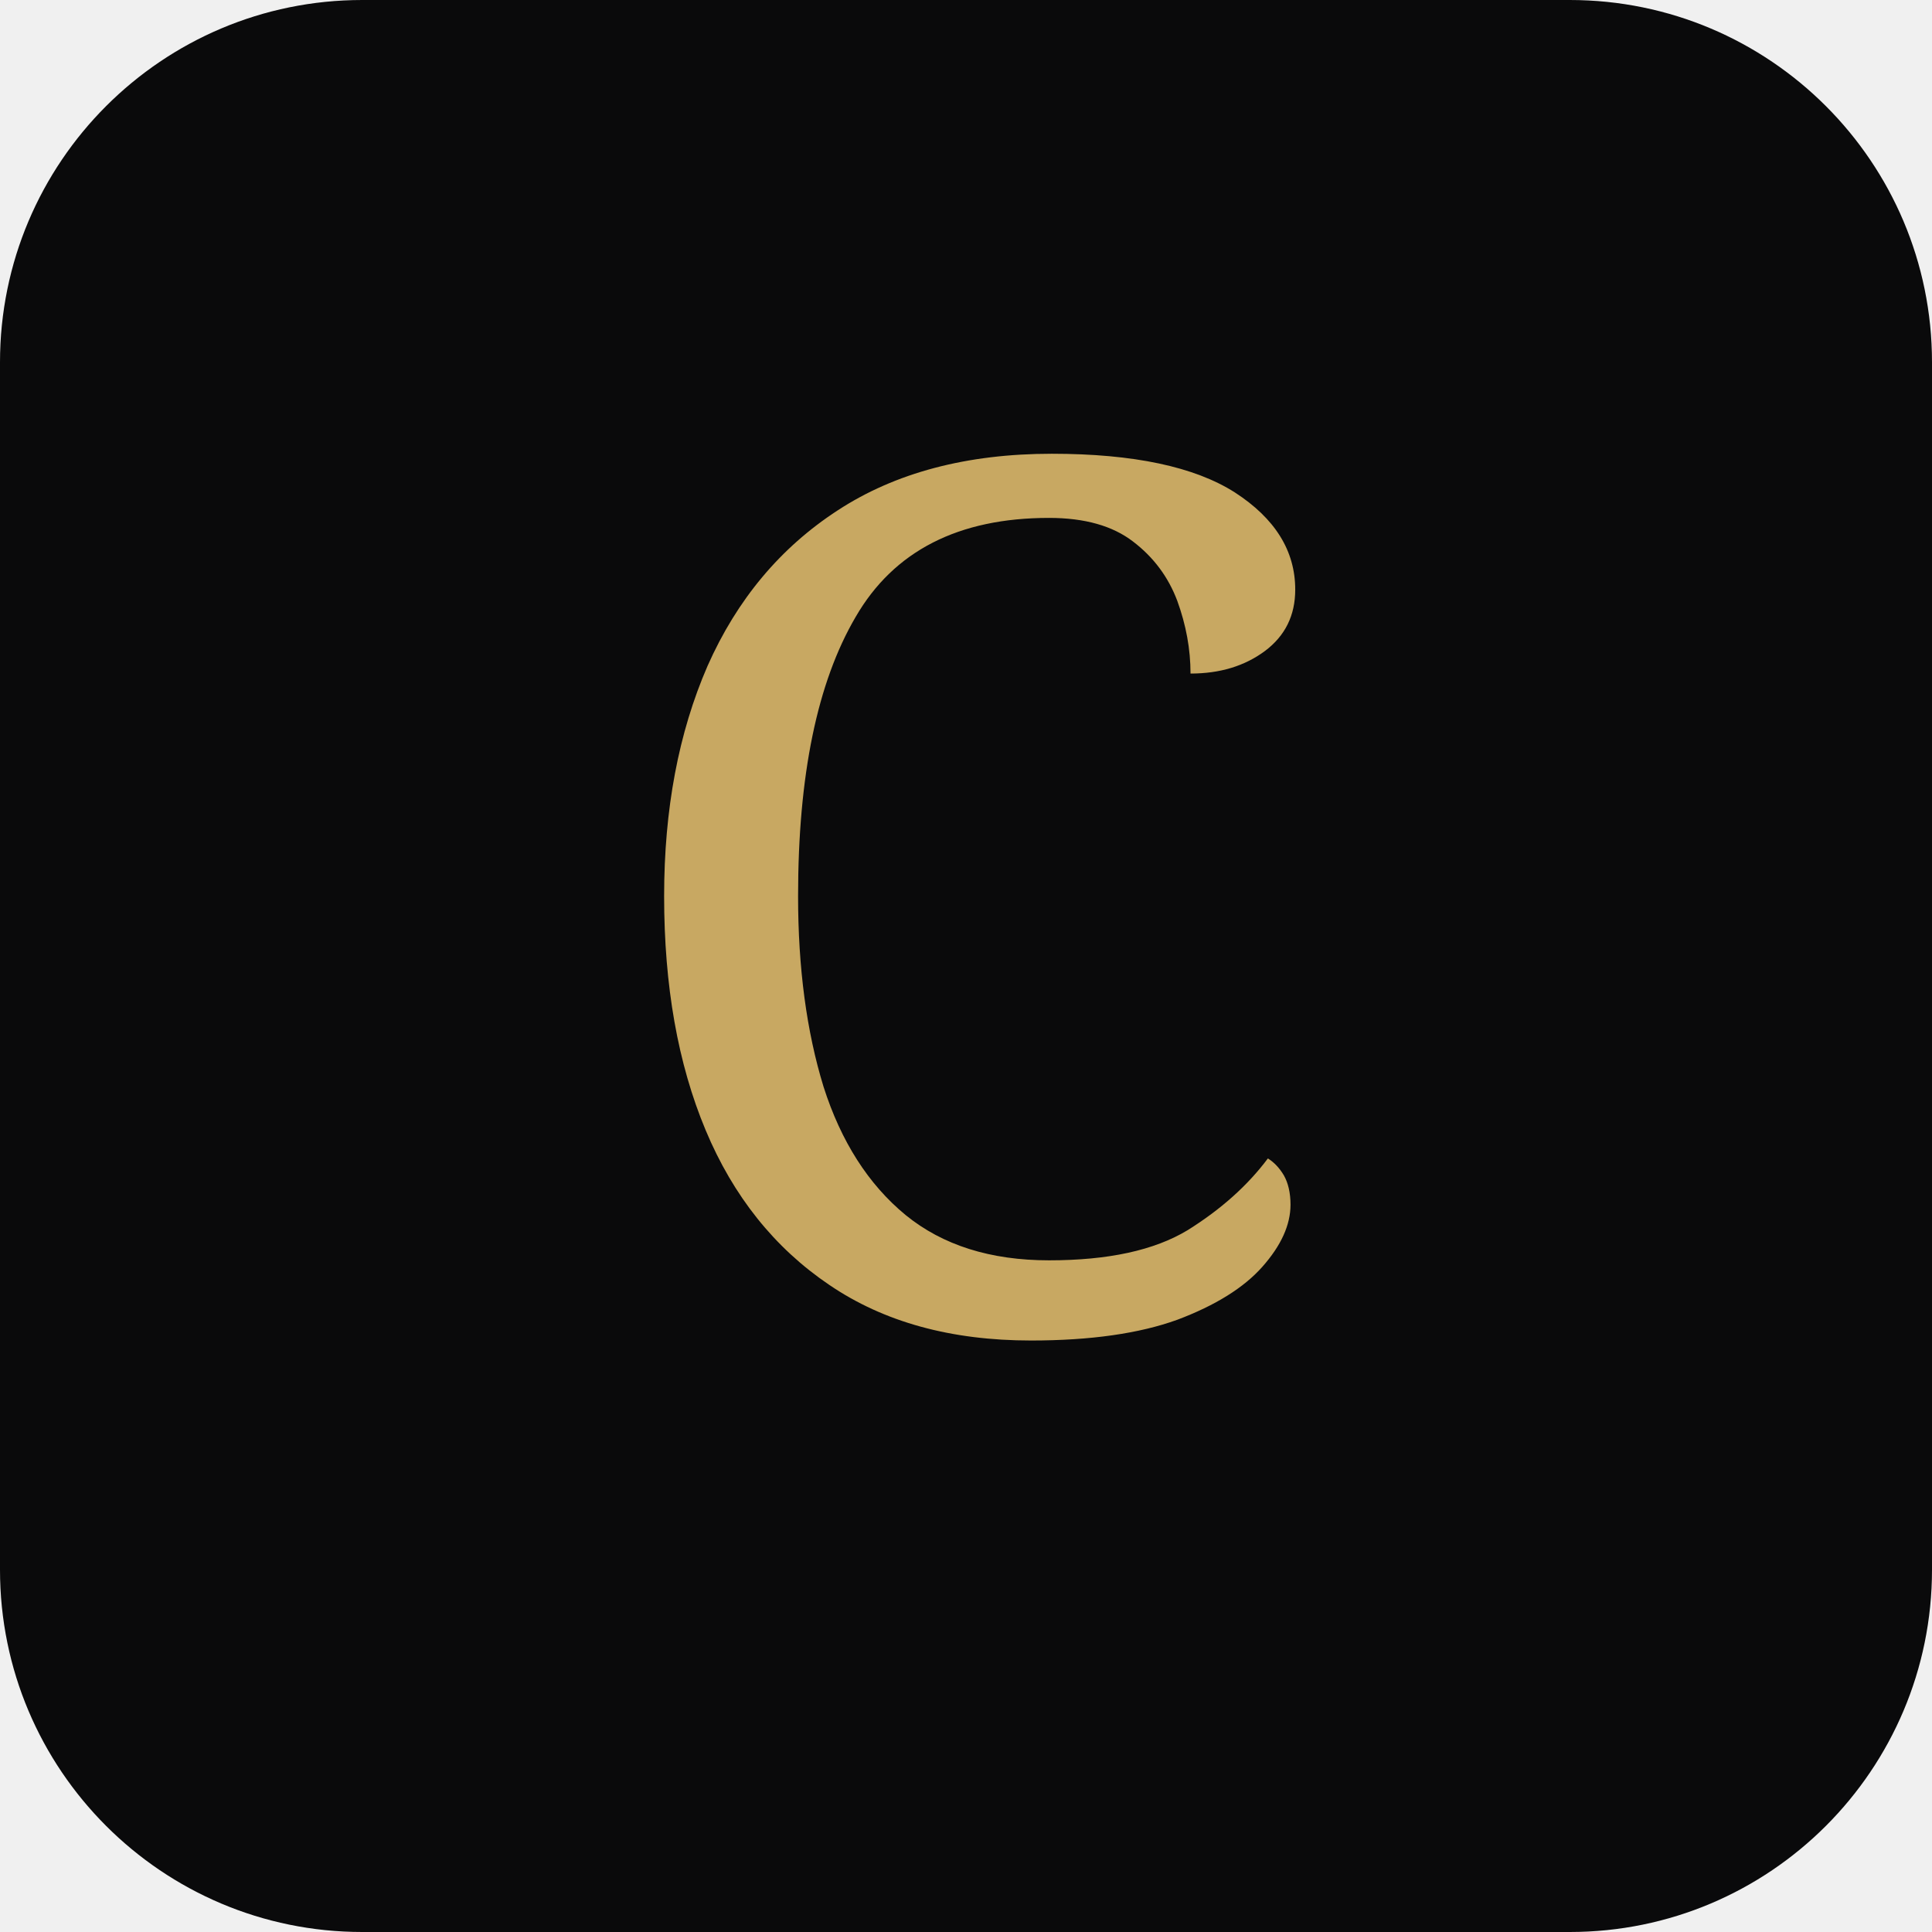
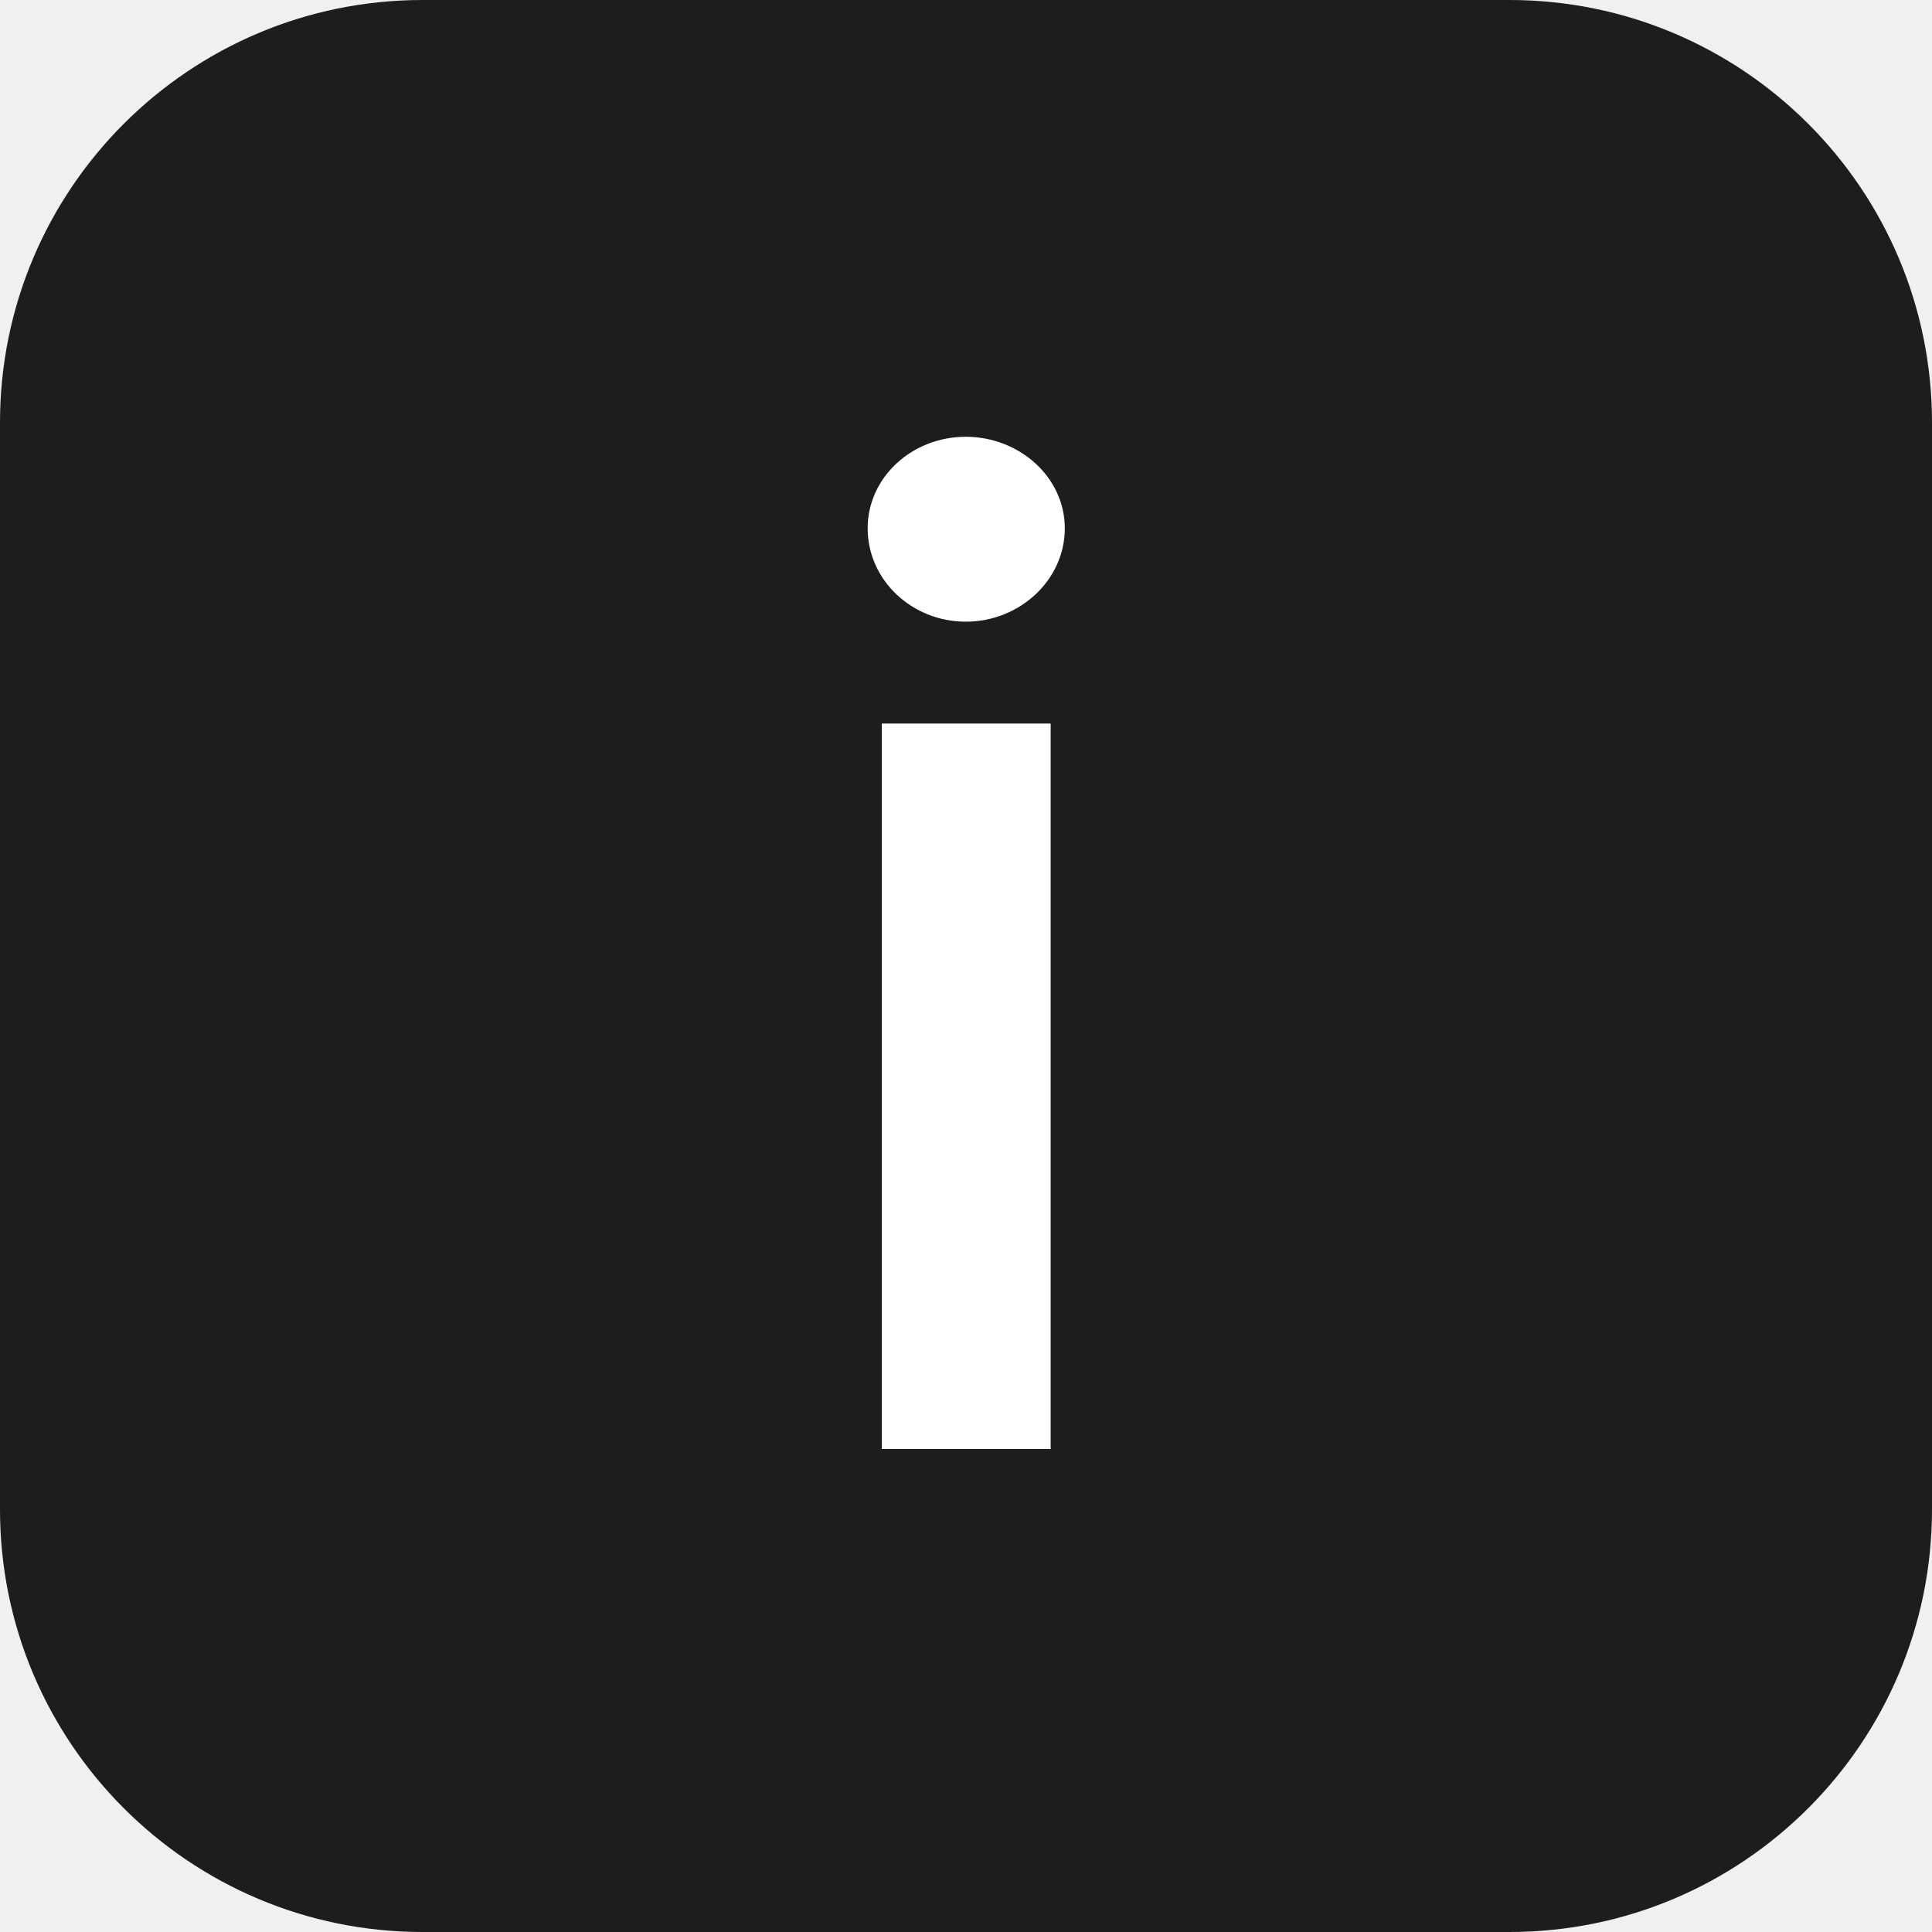
<svg xmlns="http://www.w3.org/2000/svg" viewBox="0 0 32 32">
-   <rect width="32" height="32" fill="#0A0A0B" rx="6" />
-   <text x="16" y="22" font-family="Georgia, serif" font-size="20" font-weight="400" fill="#C8A862" text-anchor="middle">C</text>
+   <rect width="32" height="32" fill="#1d1d1f" rx="7" />
+   <text x="16" y="24" font-family="-apple-system, BlinkMacSystemFont, 'SF Pro Display', 'Inter Tight', system-ui, sans-serif" font-size="22" font-weight="600" fill="#ffffff" text-anchor="middle" letter-spacing="-0.04em">i</text>
</svg>
